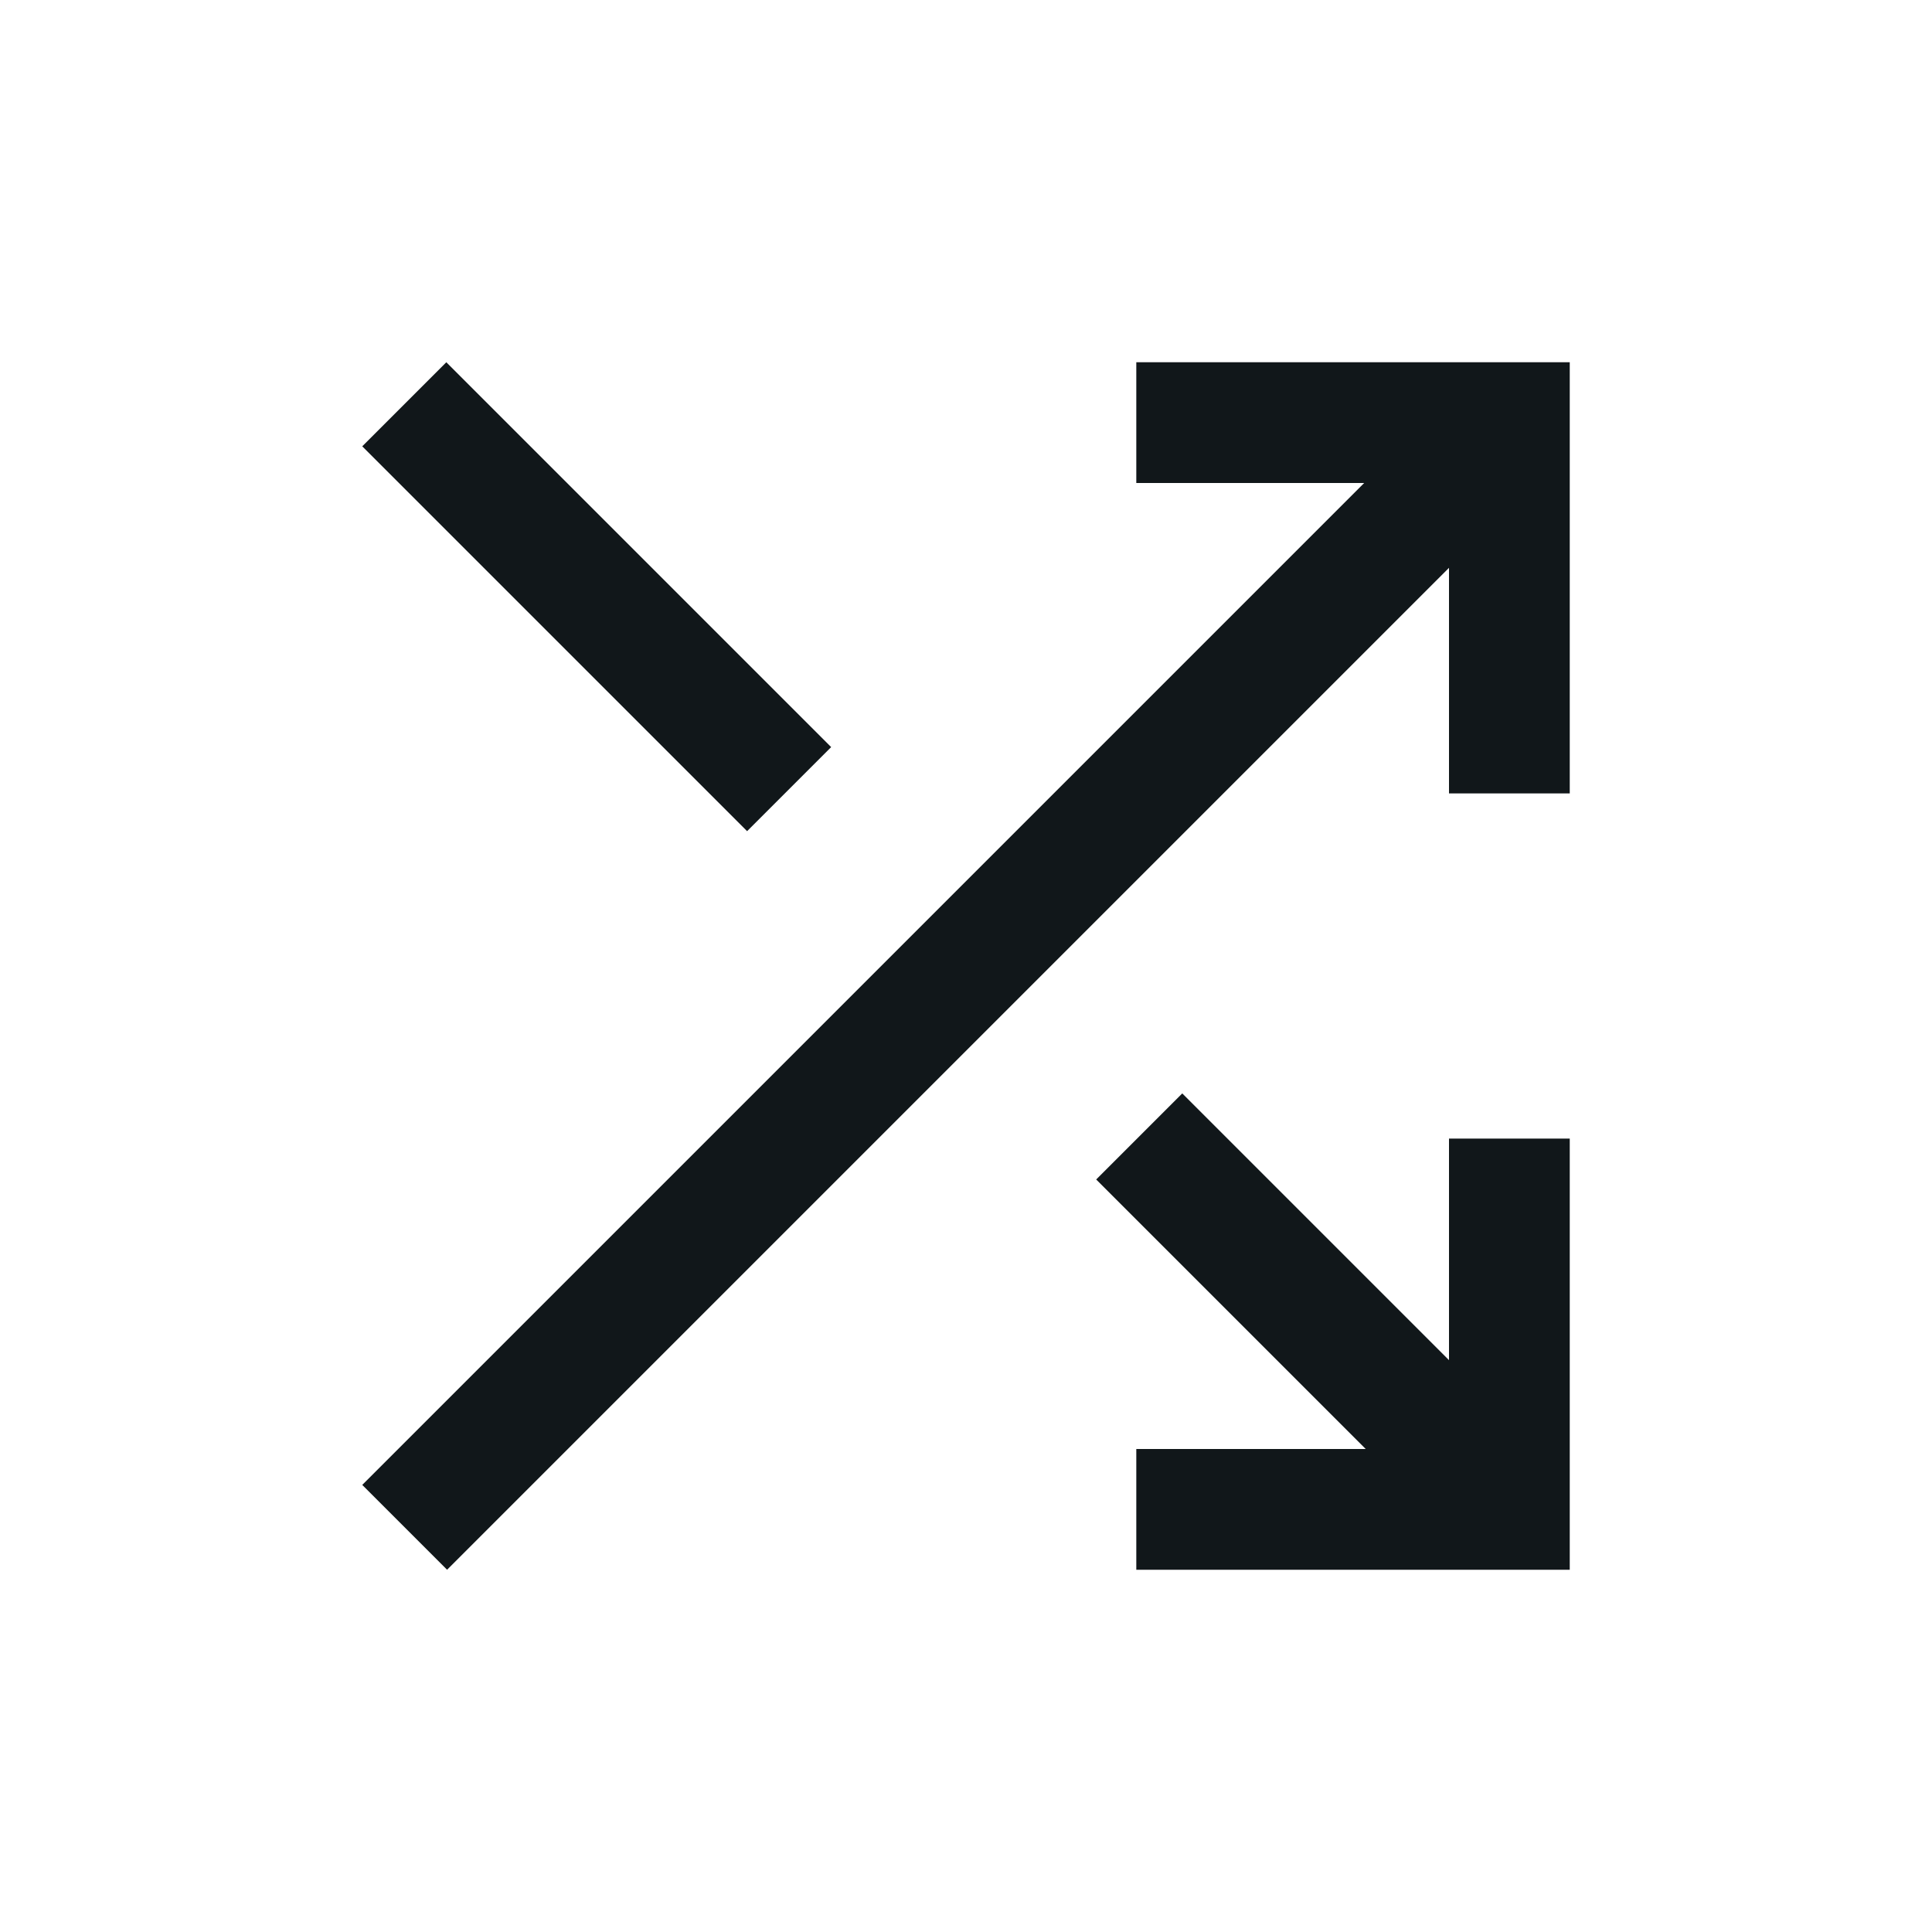
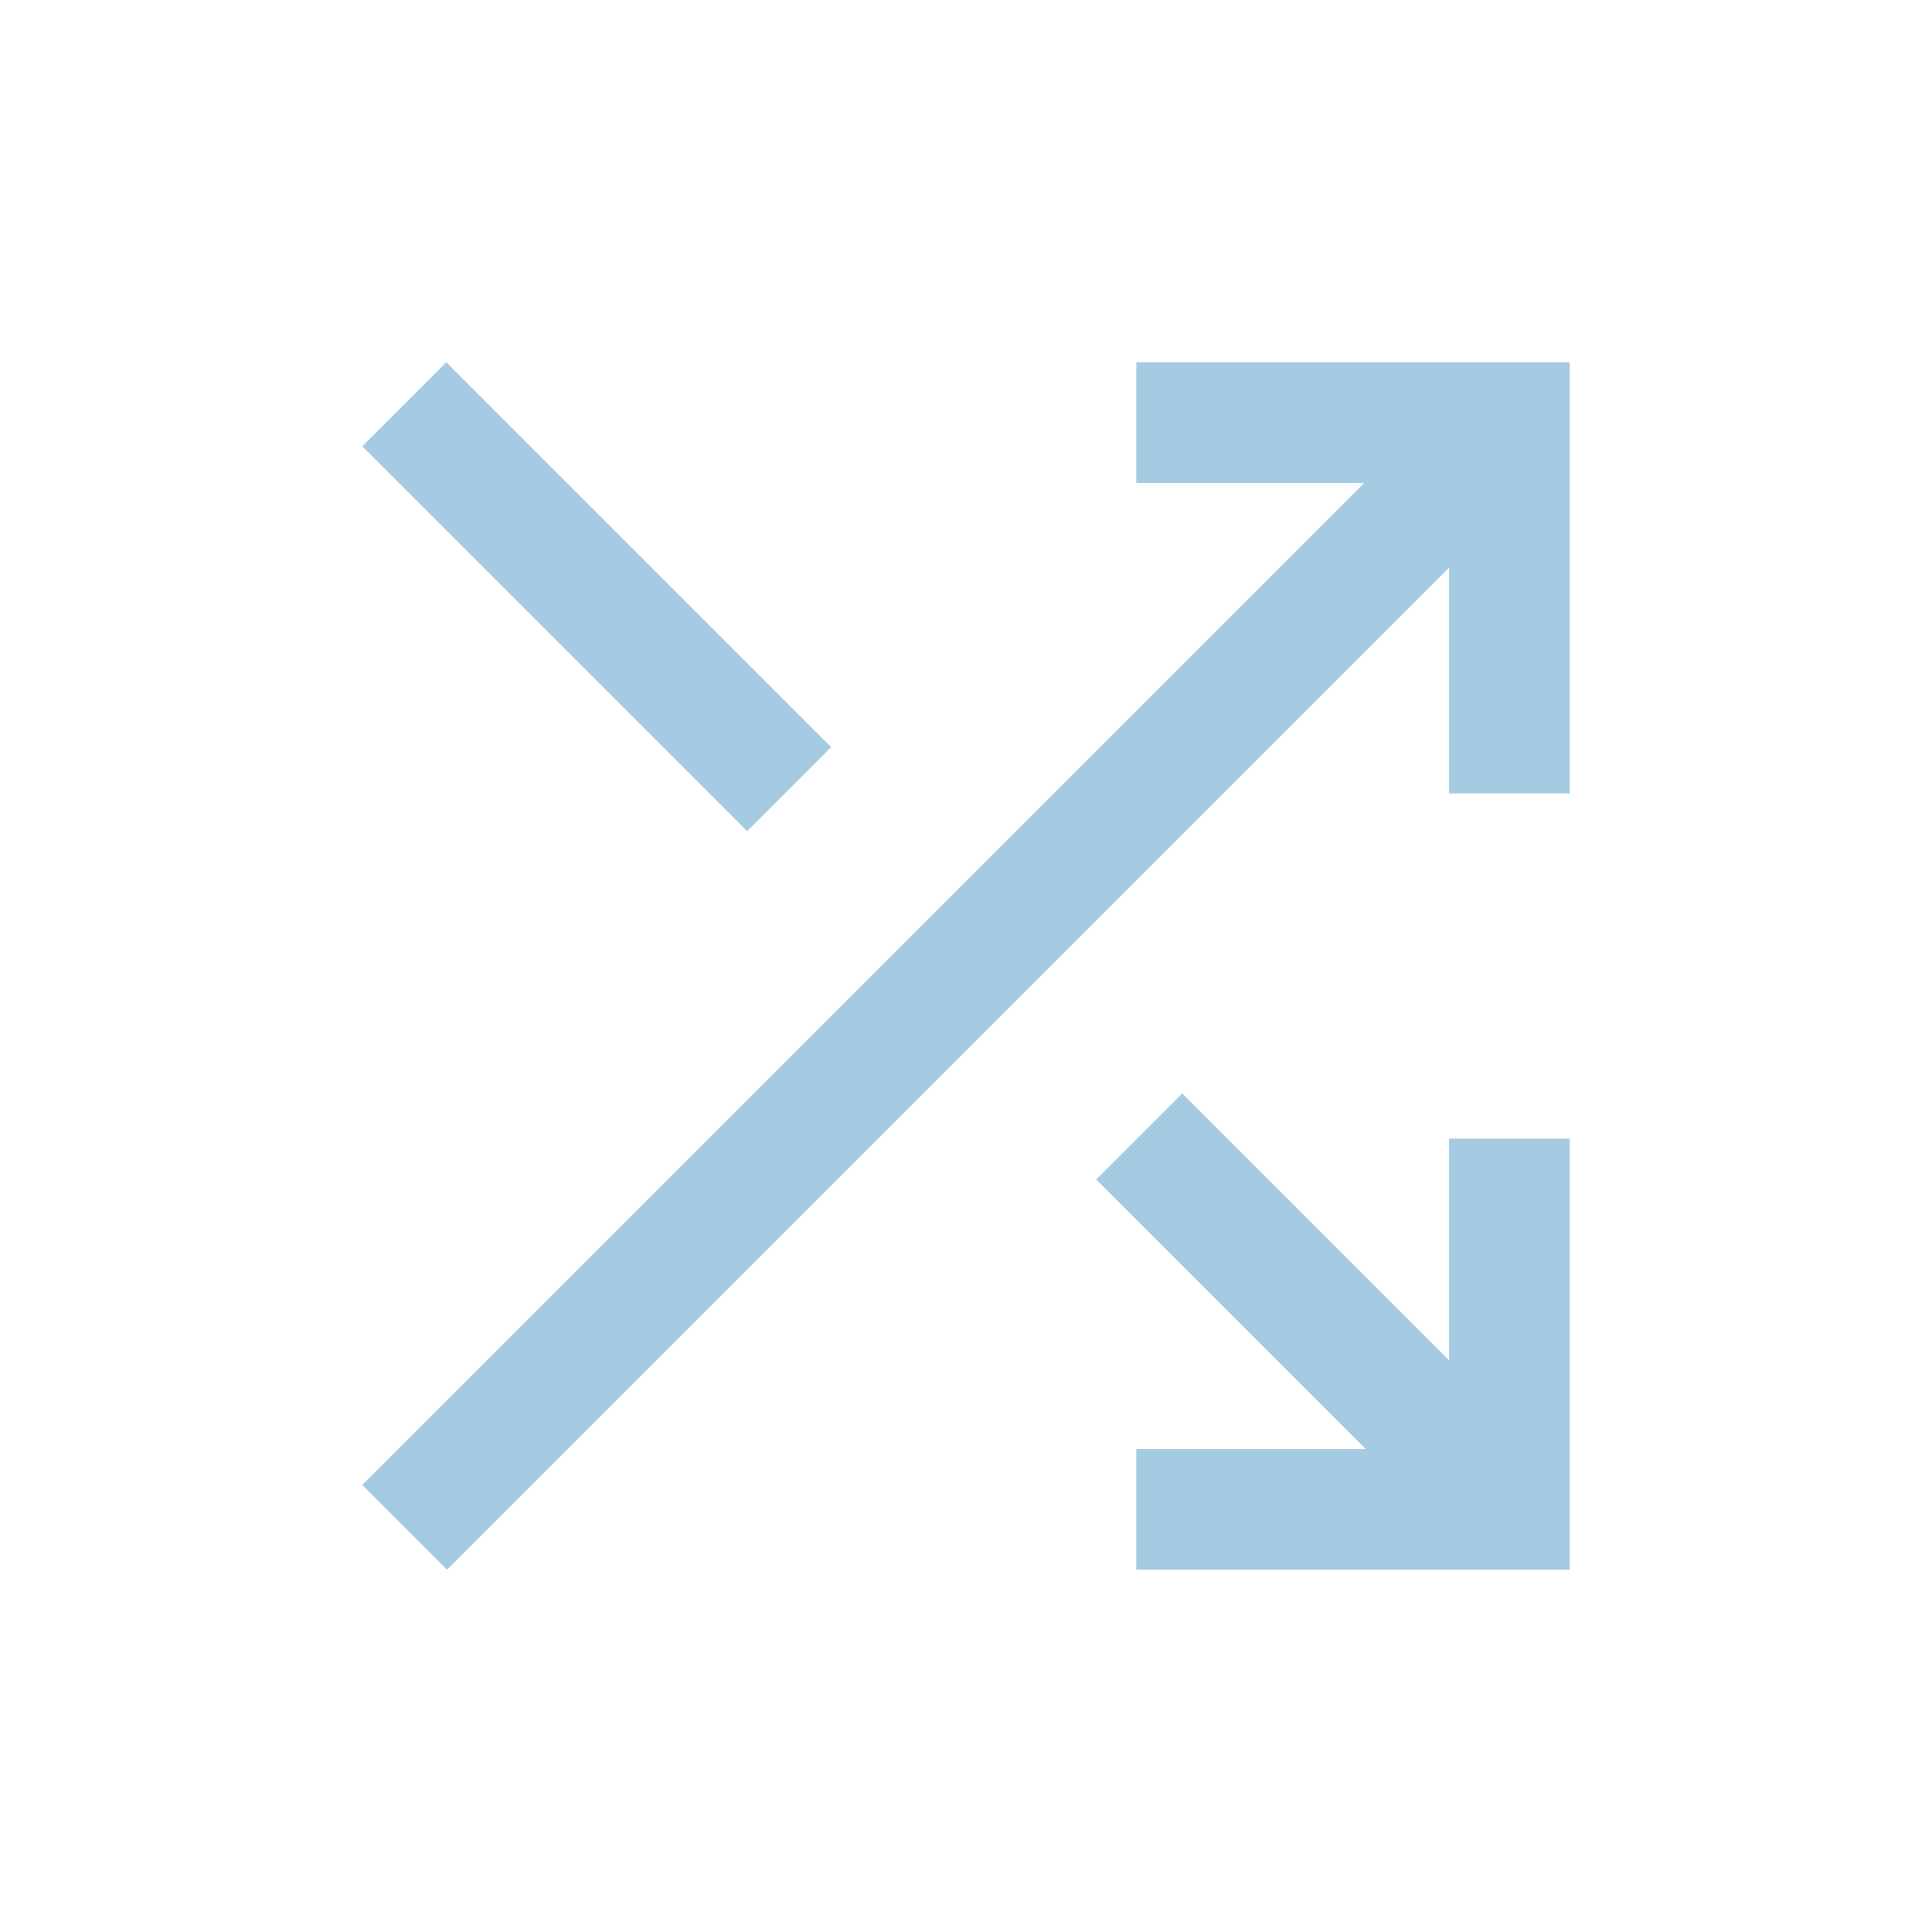
- <svg xmlns="http://www.w3.org/2000/svg" height="24px" viewBox="0 -960 960 960" width="24px" fill="#11171a">
+ <svg xmlns="http://www.w3.org/2000/svg" height="24px" viewBox="0 -960 960 960" width="24px" fill="#a5cbe3">
  <path d="M564.62-180v-60h114L544.69-373.92l42.77-42.77L720-284.15v-110.08h60V-180H564.62Zm-342.47 0L180-222.15 677.85-720H564.62v-60H780v214.23h-60v-112.08L222.15-180Zm149.08-367L180-738.23 221.77-780 413-588.77 371.23-547Z" />
</svg>
